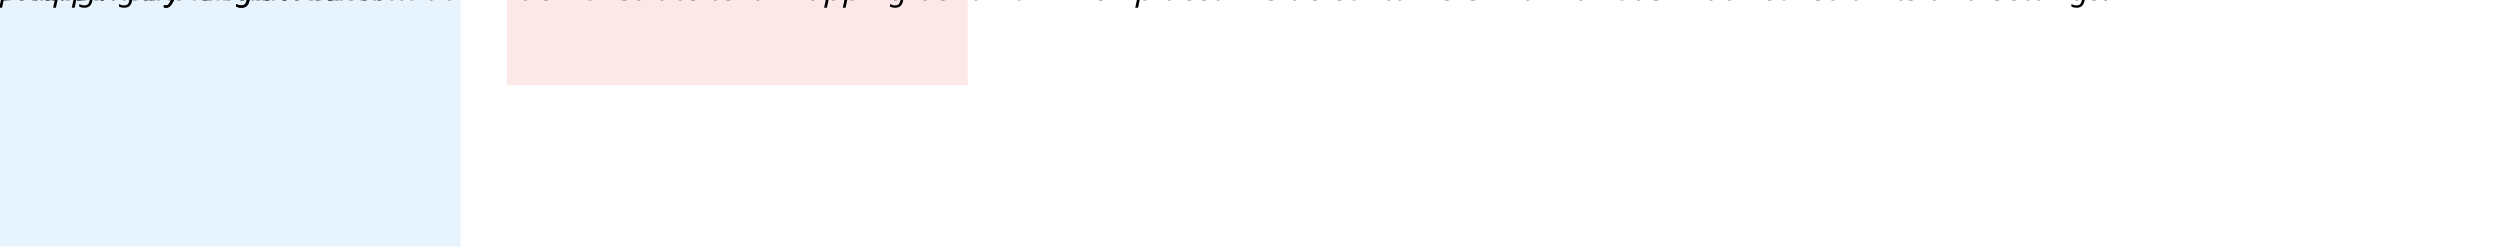
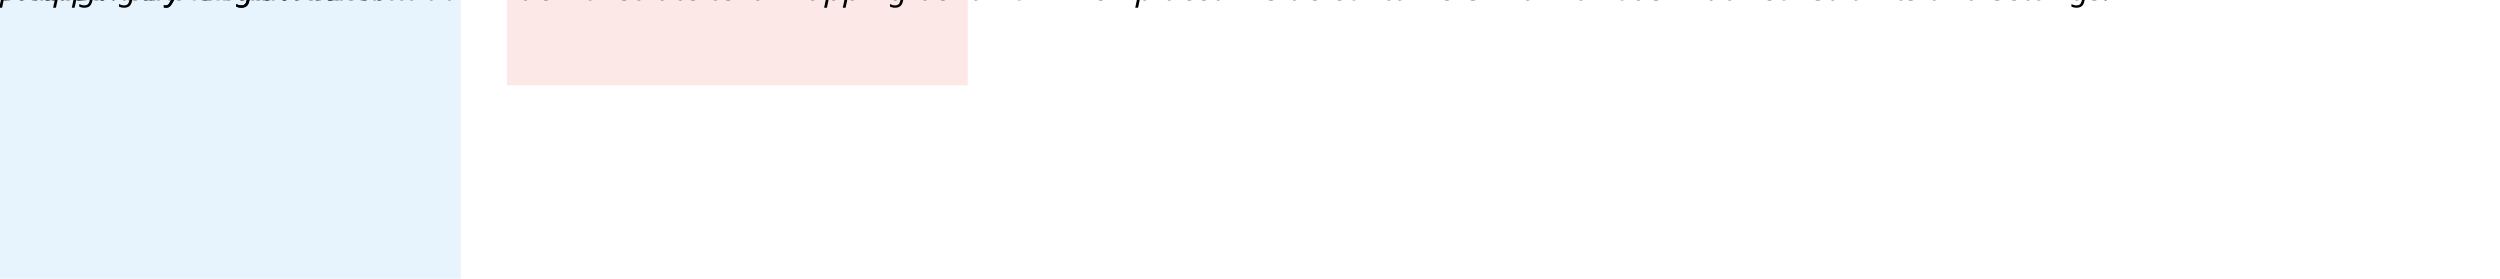
- <svg xmlns="http://www.w3.org/2000/svg" width="1085" height="107">
+ <svg xmlns="http://www.w3.org/2000/svg" width="1085" height="121">
  <defs>
    <style type="text/css">@font-face {
    font-family: 'pictex-Lato';
    src: url('Lato-BoldItalic.ttf');
}@font-face {
    font-family: 'pictex-Lato';
    src: url('Lato-BoldItalic.ttf');
}</style>
  </defs>
-   <rect fill-opacity="0" width="1085" height="107" />
-   <rect fill="#E8F4FD" width="200" height="107" />
+   <rect fill-opacity="0" width="1085" height="121" />
+   <rect fill="#E8F4FD" width="200" height="121" />
  <text font-size="14" font-style="italic" font-family="pictex-Lato" x="10, 17.672, 25.267, 28.872, 34.367, 37.069, 40.674, 46.169, 48.871, 56.116, 58.818, 65.545, 72.167, 77.256, 84.214, 86.916, 90.409, 97.549, 105.088, 111.878, 114.58, 120.075, 126.697, 134.236, 139.199, 145.821, 153.36, 159.457, " y="23.818, ">
			This is a very long sentence
	</text>
-   <text font-size="14" font-style="italic" font-family="pictex-Lato" x="10, 14.963, 22.558, 29.803, 34.766, 37.468, 47.737, 51.342, 54.835, 58.328, 61.03, 68.576, 75.198, 86.265, 93.405, 100.944, 106.439, 111.402, 116.211, 123.456, 128.419, 135.041, 137.743, 142.706, 148.936, 155.978, " y="37.818, ">
+   <text font-size="14" font-style="italic" font-family="pictex-Lato" x="10, 14.963, 22.558, 29.803, 34.766, 37.468, 47.737, 51.342, 54.835, 58.328, 61.03, 68.576, 75.198, 86.265, 93.405, 100.944, 106.439, 111.402, 116.211, 123.456, 128.419, 135.041, 137.743, 142.706, 148.936, 155.978, " y="40.618, ">
			that will demonstrate text
	</text>
-   <text font-size="14" font-style="italic" font-family="pictex-Lato" x="10, 20.269, 25.078, 32.323, 39.743, 47.163, 50.768, 58.307, 65.097, 67.799, 75.331, 81.953, 89.548, 96.793, 103.751, 107.356, 114.496, 119.585, 122.287, 132.556, 140.151, 146.773, " y="51.818, ">
+   <text font-size="14" font-style="italic" font-family="pictex-Lato" x="10, 20.269, 25.078, 32.323, 39.743, 47.163, 50.768, 58.307, 65.097, 67.799, 75.331, 81.953, 89.548, 96.793, 103.751, 107.356, 114.496, 119.585, 122.287, 132.556, 140.151, 146.773, " y="57.418, ">
			wrapping behavior when
	</text>
-   <text font-size="14" font-style="italic" font-family="pictex-Lato" x="10, 17.42, 20.913, 28.158, 34.255, 40.877, 48.423, 51.125, 54.73, 62.269, 67.764, 71.369, 78.915, 85.537, 88.239, 94.336, 101.476, 109.015, 113.978, 121.223, 124.828, 132.367, 138.989, 144.078, 149.573, 152.275, 162.544, 166.149, 171.112, " y="65.818, ">
+   <text font-size="14" font-style="italic" font-family="pictex-Lato" x="10, 17.42, 20.913, 28.158, 34.255, 40.877, 48.423, 51.125, 54.73, 62.269, 67.764, 71.369, 78.915, 85.537, 88.239, 94.336, 101.476, 109.015, 113.978, 121.223, 124.828, 132.367, 138.989, 144.078, 149.573, 152.275, 162.544, 166.149, 171.112, " y="74.218, ">
			placed inside containers with
	</text>
-   <text font-size="14" font-style="italic" font-family="pictex-Lato" x="10, 16.727, 23.972, 29.061, 32.666, 39.806, 47.331, 52.826, 55.528, 65.797, 69.402, 76.948, 81.911, 89.506, 92.208, 98.305, 105.445, 112.984, 118.479, 123.442, 128.251, 135.496, 139.101, 146.64, 151.603, 157.098, 159.8, 167.045, 174.584, " y="79.818, ">
+   <text font-size="14" font-style="italic" font-family="pictex-Lato" x="10, 16.727, 23.972, 29.061, 32.666, 39.806, 47.331, 52.826, 55.528, 65.797, 69.402, 76.948, 81.911, 89.506, 92.208, 98.305, 105.445, 112.984, 118.479, 123.442, 128.251, 135.496, 139.101, 146.64, 151.603, 157.098, 159.8, 167.045, 174.584, " y="91.018, ">
			various width constraints and
	</text>
-   <text font-size="14" font-style="italic" font-family="pictex-Lato" x="10, 15.495, 22.117, 27.08, 32.043, 35.648, 43.187, 49.977, 55.472, " y="93.818, ">
+   <text font-size="14" font-style="italic" font-family="pictex-Lato" x="10, 15.495, 22.117, 27.08, 32.043, 35.648, 43.187, 49.977, 55.472, " y="107.818, ">
			settings.
	</text>
  <rect fill="#FDE8E8" x="220" width="200" height="37" />
  <text font-size="14" font-style="italic" font-family="pictex-Lato" x="230, 237.672, 245.267, 248.872, 254.367, 257.069, 260.674, 266.169, 268.871, 276.116, 278.818, 285.545, 292.167, 297.256, 304.214, 306.916, 310.409, 317.549, 325.088, 331.878, 334.58, 340.075, 346.697, 354.236, 359.199, 365.821, 373.36, 379.457, 386.079, 388.781, 393.744, 401.339, 408.584, 413.547, 416.249, 426.518, 430.123, 433.616, 437.109, 439.811, 447.357, 453.979, 465.046, 472.186, 479.725, 485.22, 490.183, 494.992, 502.237, 507.2, 513.822, 516.524, 521.487, 527.717, 534.759, 539.722, 542.424, 552.693, 557.502, 564.747, 572.167, 579.587, 583.192, 590.731, 597.521, 600.223, 607.755, 614.377, 621.972, 629.217, 636.175, 639.78, 646.92, 652.009, 654.711, 664.98, 672.575, 679.197, 686.736, 689.438, 696.858, 700.351, 707.596, 713.693, 720.315, 727.861, 730.563, 734.168, 741.707, 747.202, 750.807, 758.353, 764.975, 767.677, 773.774, 780.914, 788.453, 793.416, 800.661, 804.266, 811.805, 818.427, 823.516, 829.011, 831.713, 841.982, 845.587, 850.55, 858.145, 860.847, 867.574, 874.819, 879.908, 883.513, 890.653, 898.178, 903.673, 906.375, 916.644, 920.249, 927.795, 932.758, 940.353, 943.055, 949.152, 956.292, 963.831, 969.326, 974.289, 979.098, 986.343, 989.948, 997.487, 1002.45, 1007.945, 1010.647, 1017.892, 1025.431, 1032.977, 1035.679, 1041.174, 1047.796, 1052.759, 1057.722, 1061.327, 1068.866, 1075.656, 1081.151, " y="23.818, ">
			This is a very long sentence that will demonstrate text wrapping behavior when placed inside containers with various width constraints and settings.
	</text>
</svg>
